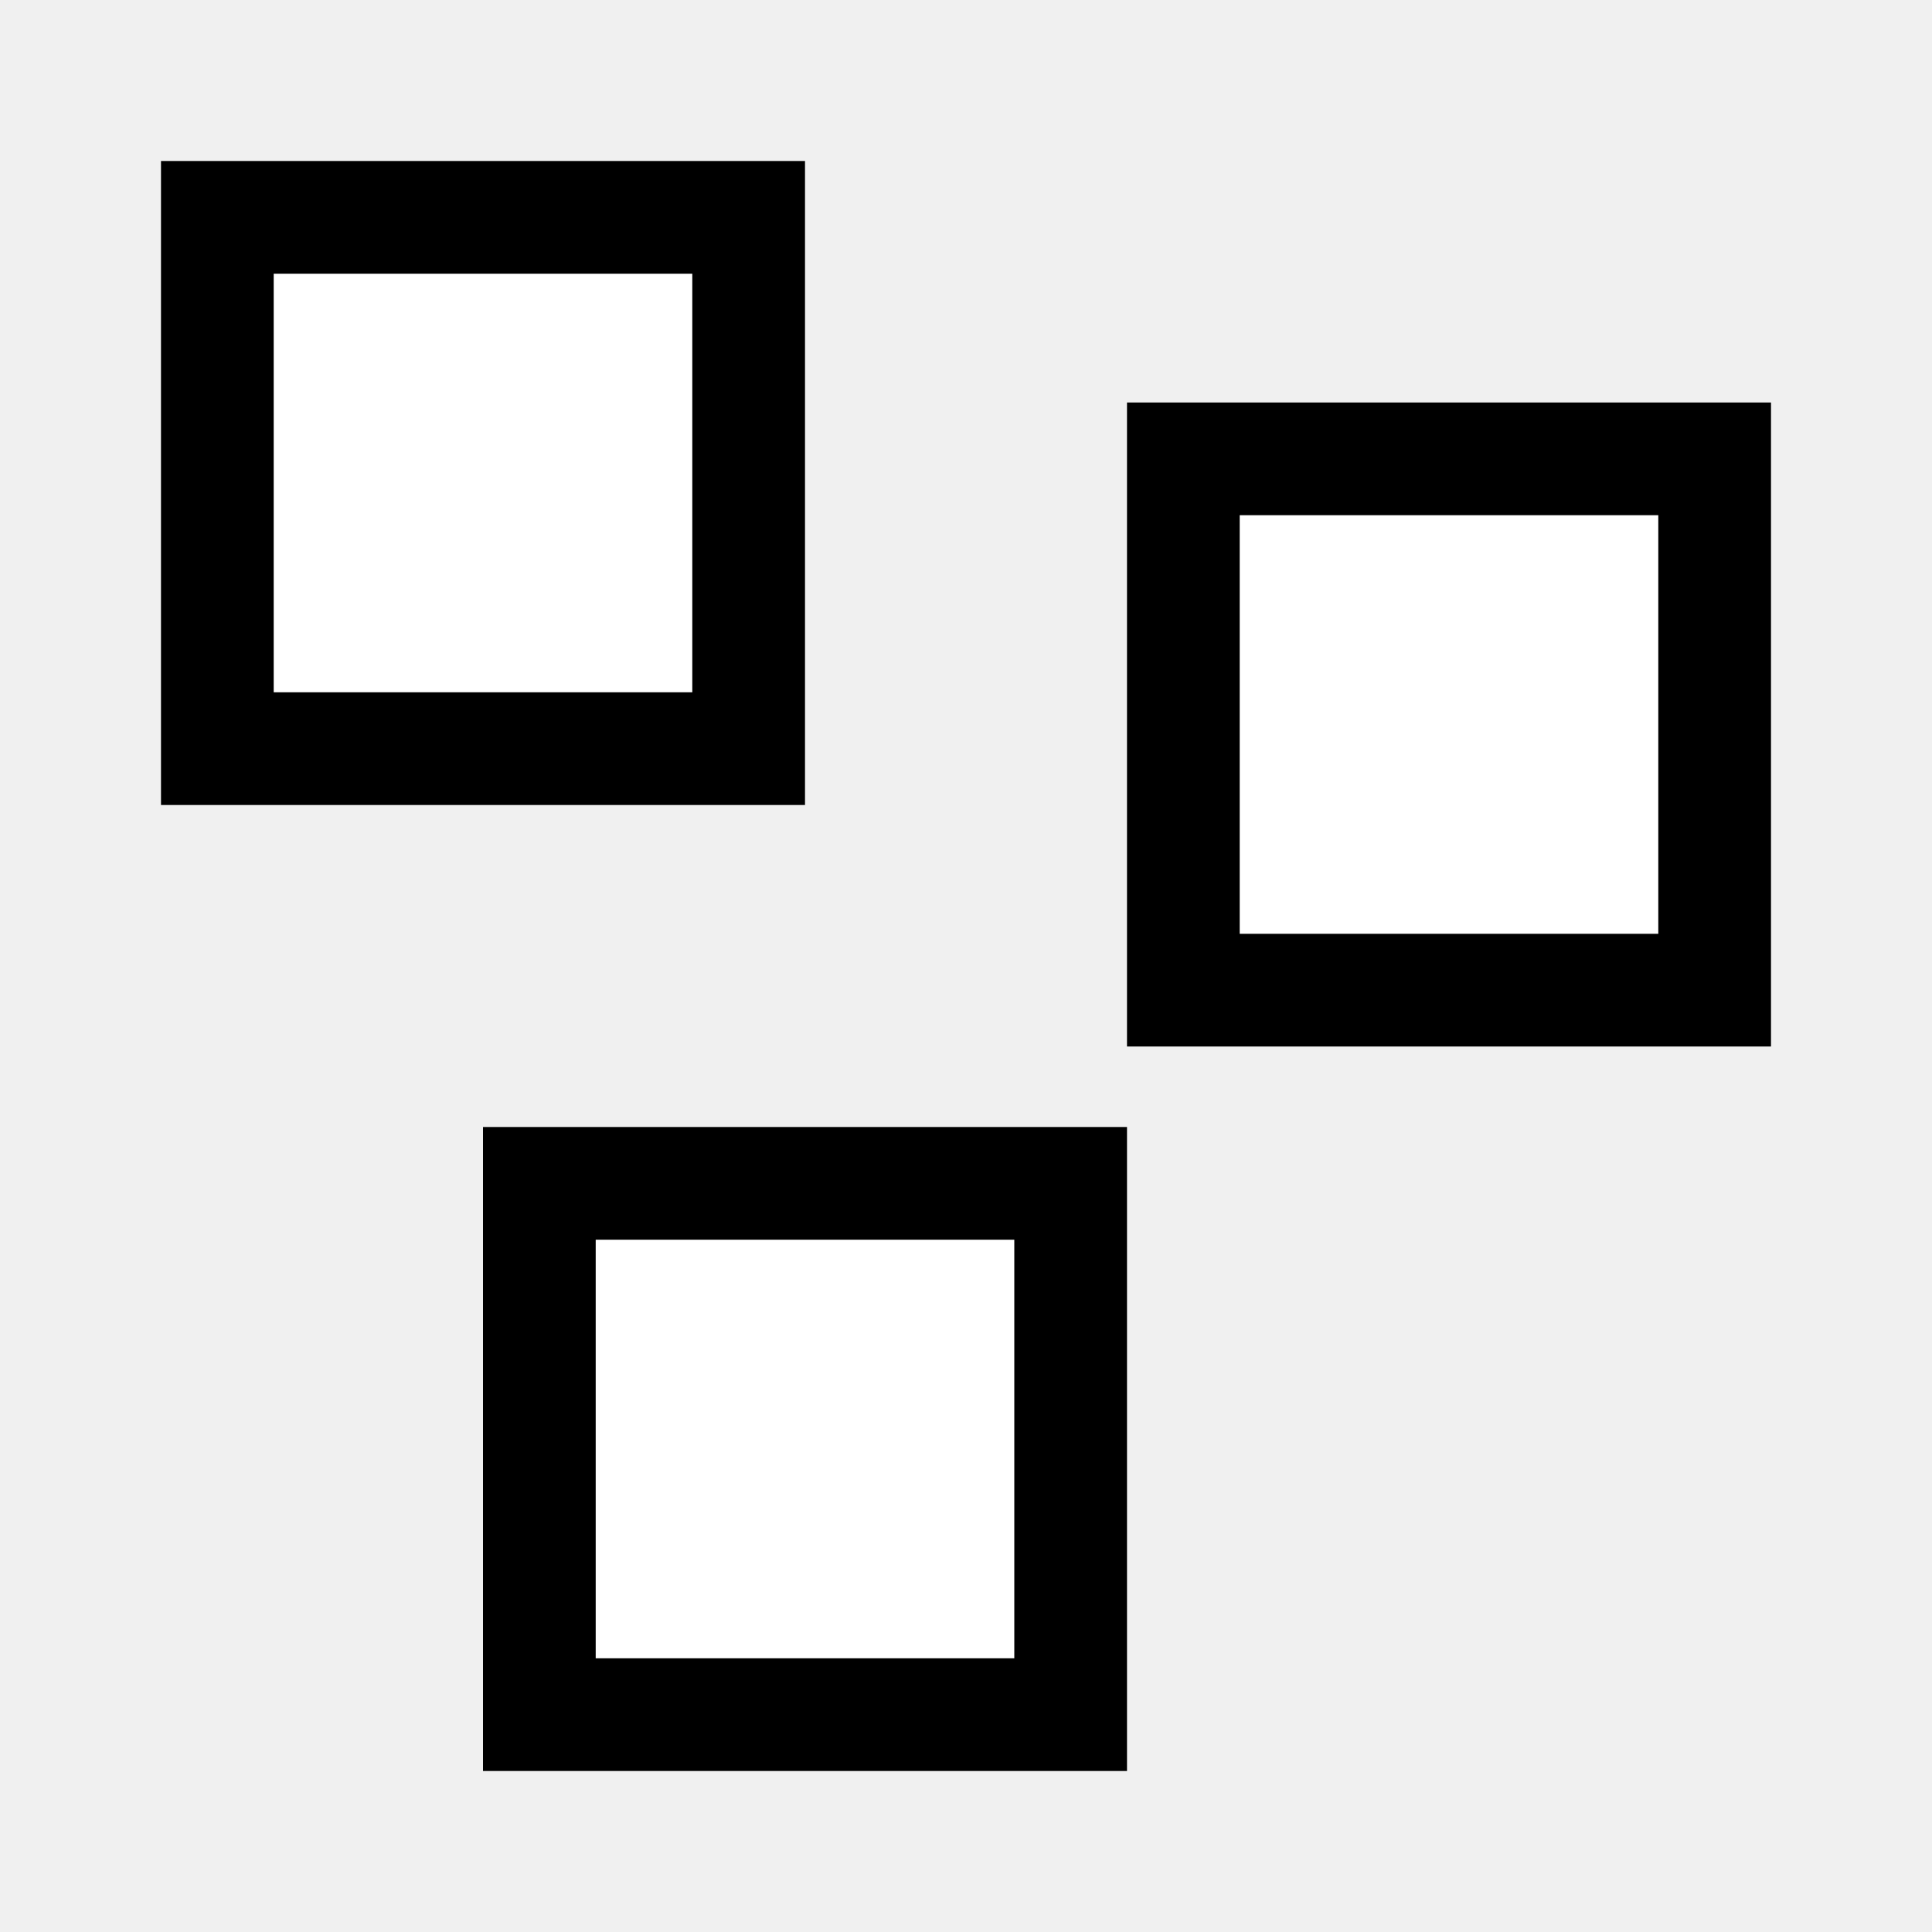
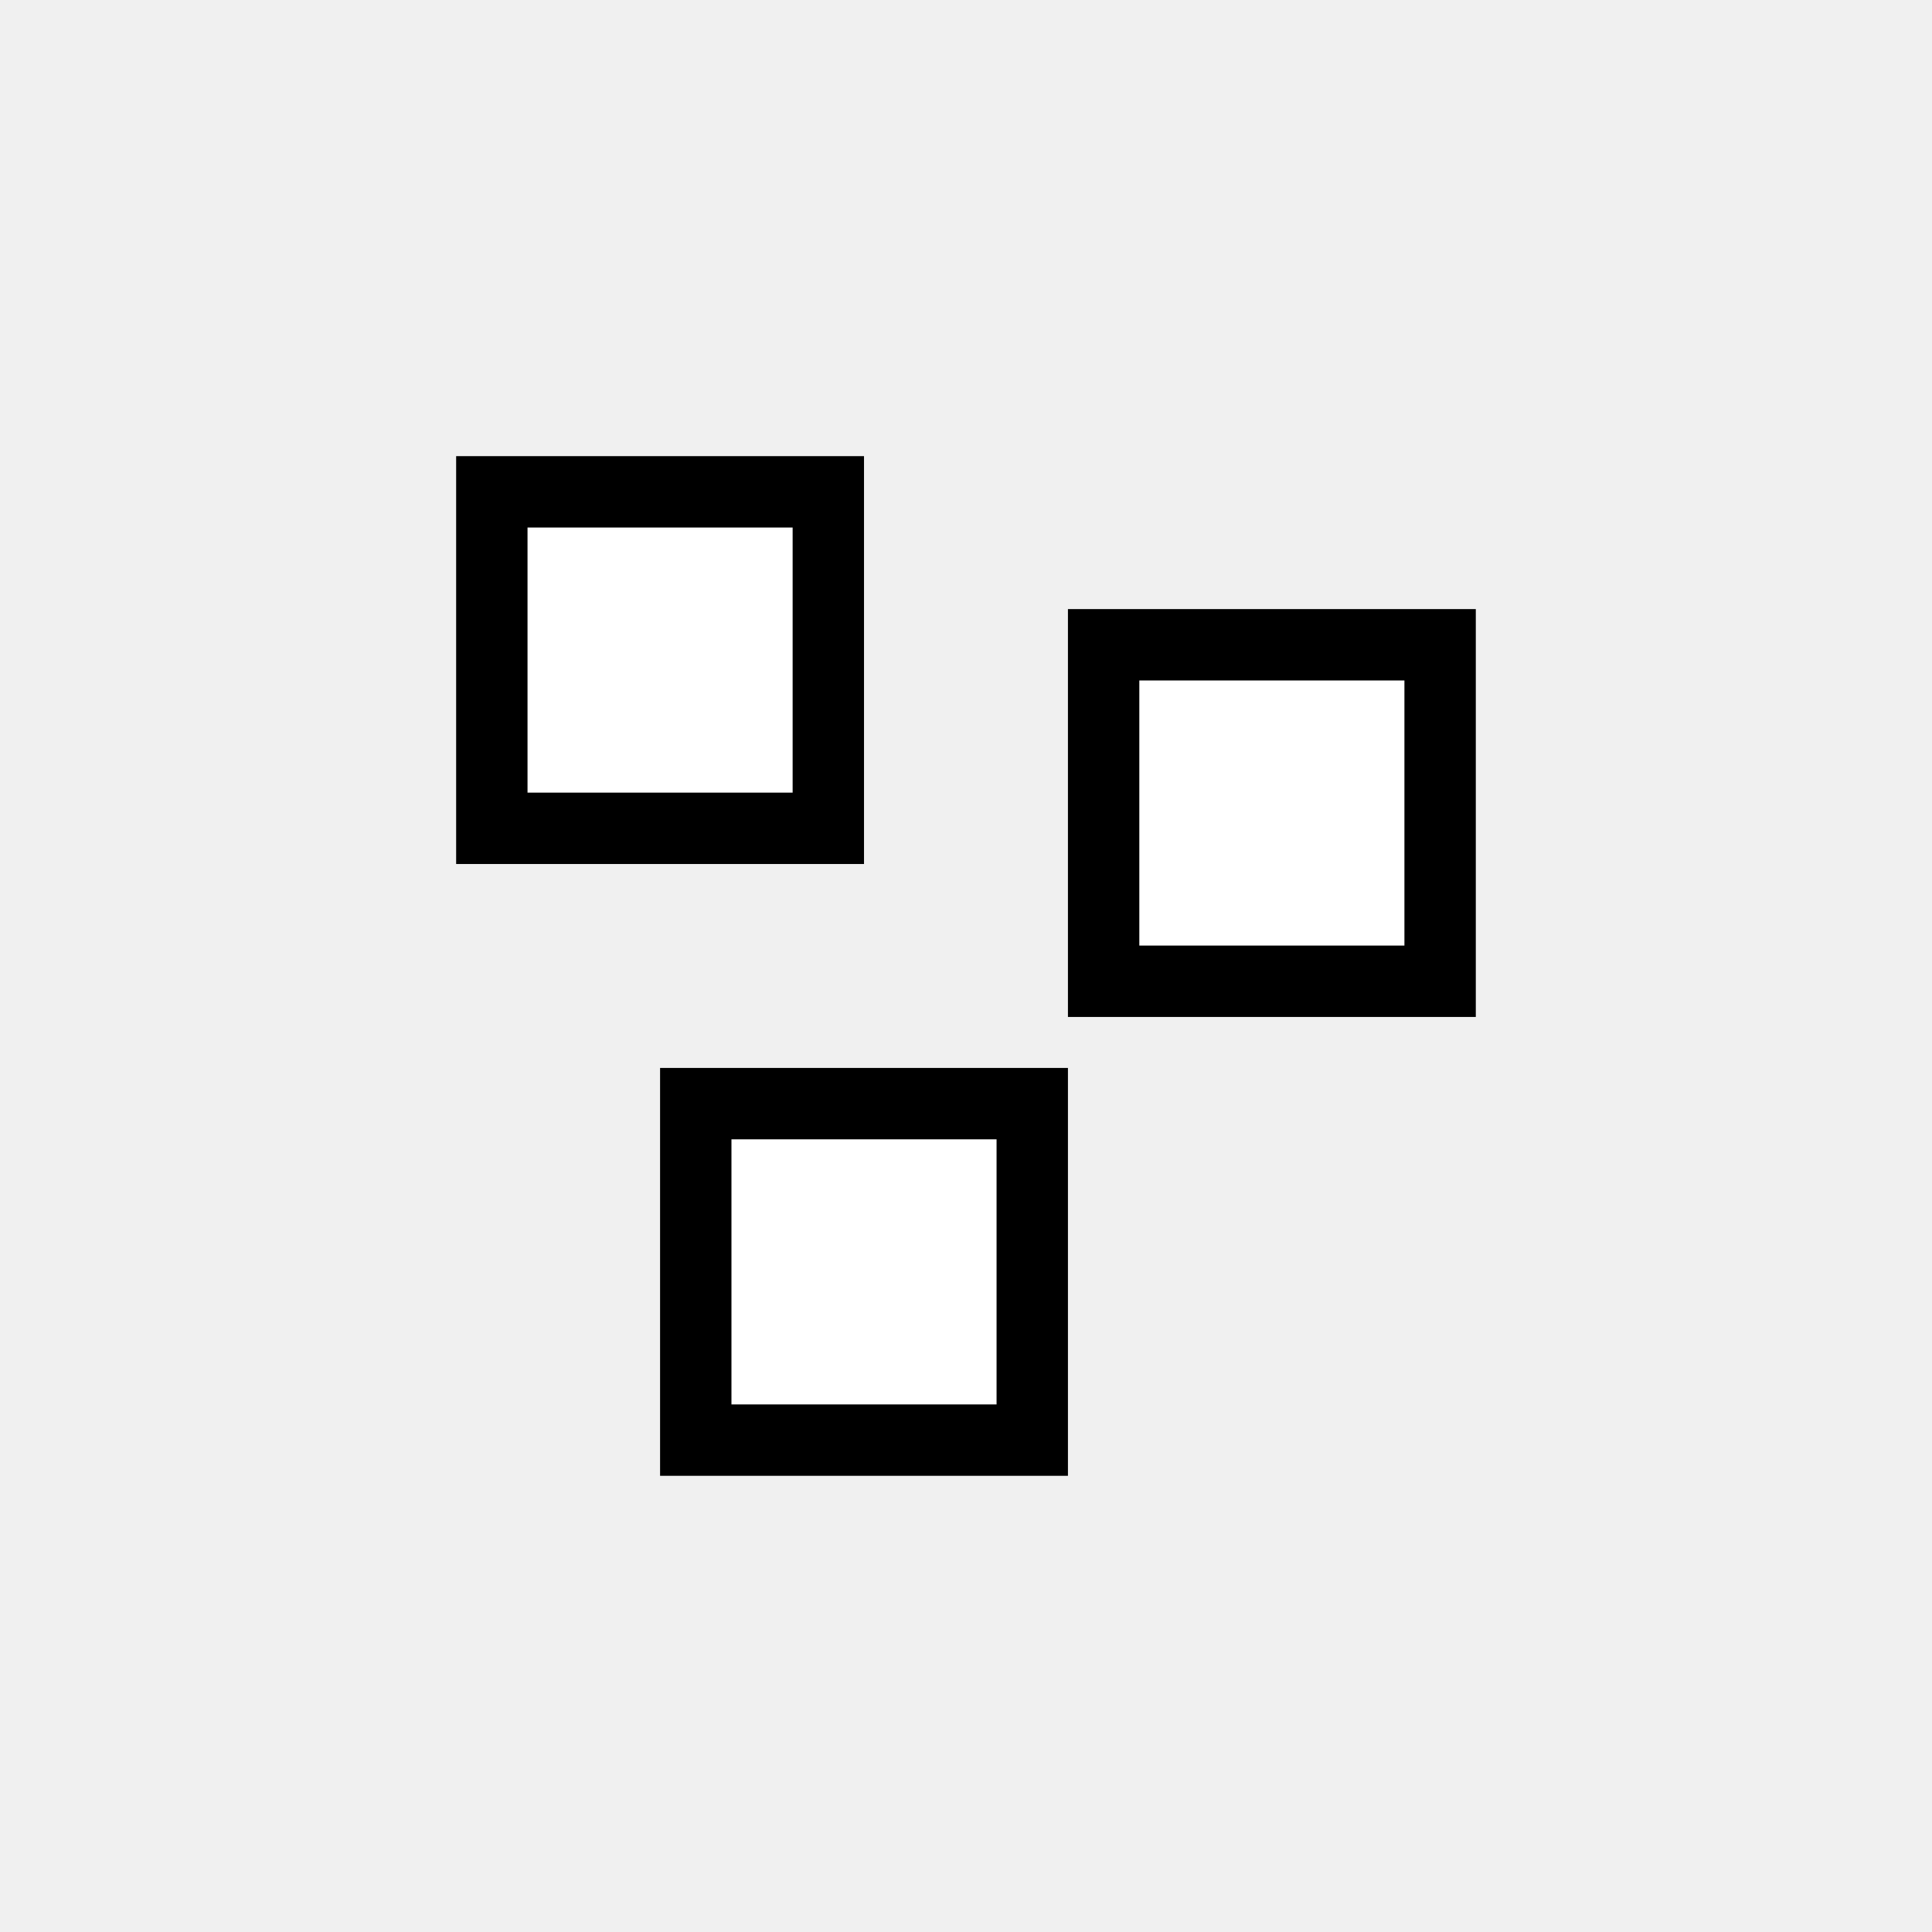
- <svg xmlns="http://www.w3.org/2000/svg" width="800px" height="800px" fill="none" version="1.1" viewBox="0 0 24 24">
+ <svg xmlns="http://www.w3.org/2000/svg" width="800px" height="800px" fill="none" version="1.1" viewBox="-6.947 -6.947 37.895 37.895">
  <g style="fill:#ffffff;stroke-width:1.4;stroke:#000000">
    <rect x="2.7" y="2.7" width="6.6" height="6.6" />
    <rect x="14.7" y="5.7" width="6.6" height="6.6" />
    <rect x="6.7" y="14.7" width="6.6" height="6.6" />
  </g>
</svg>
